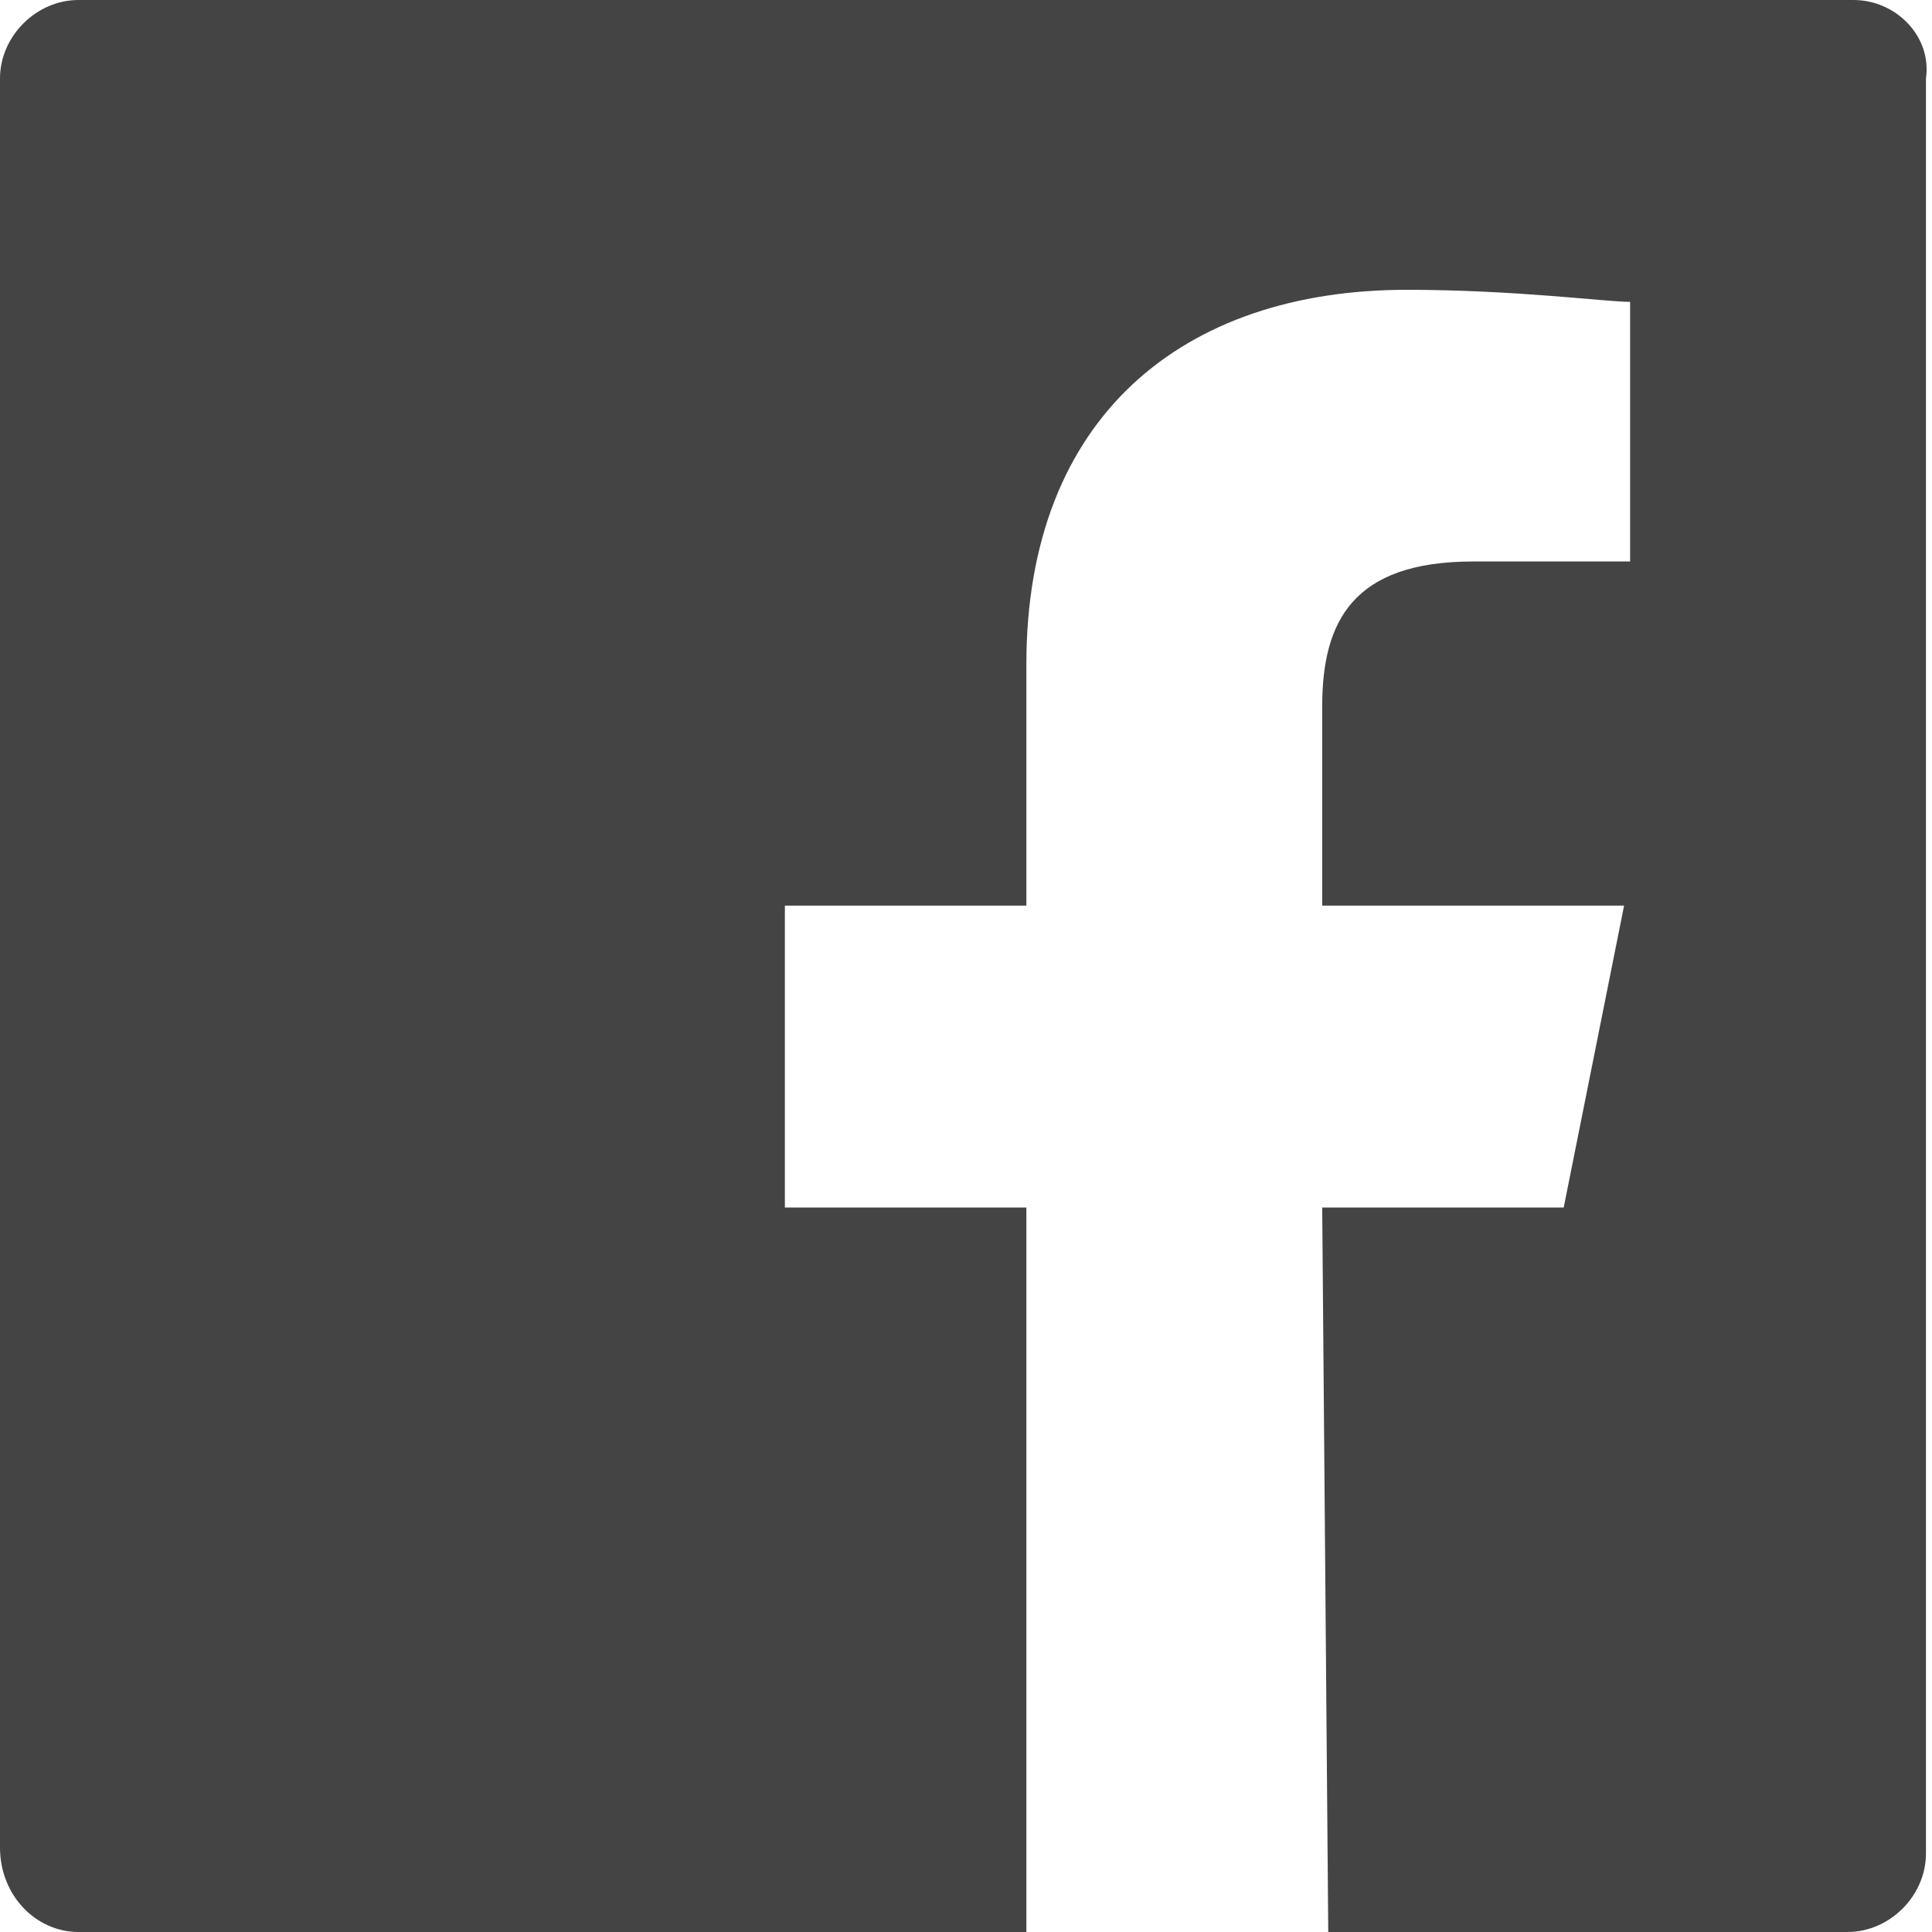
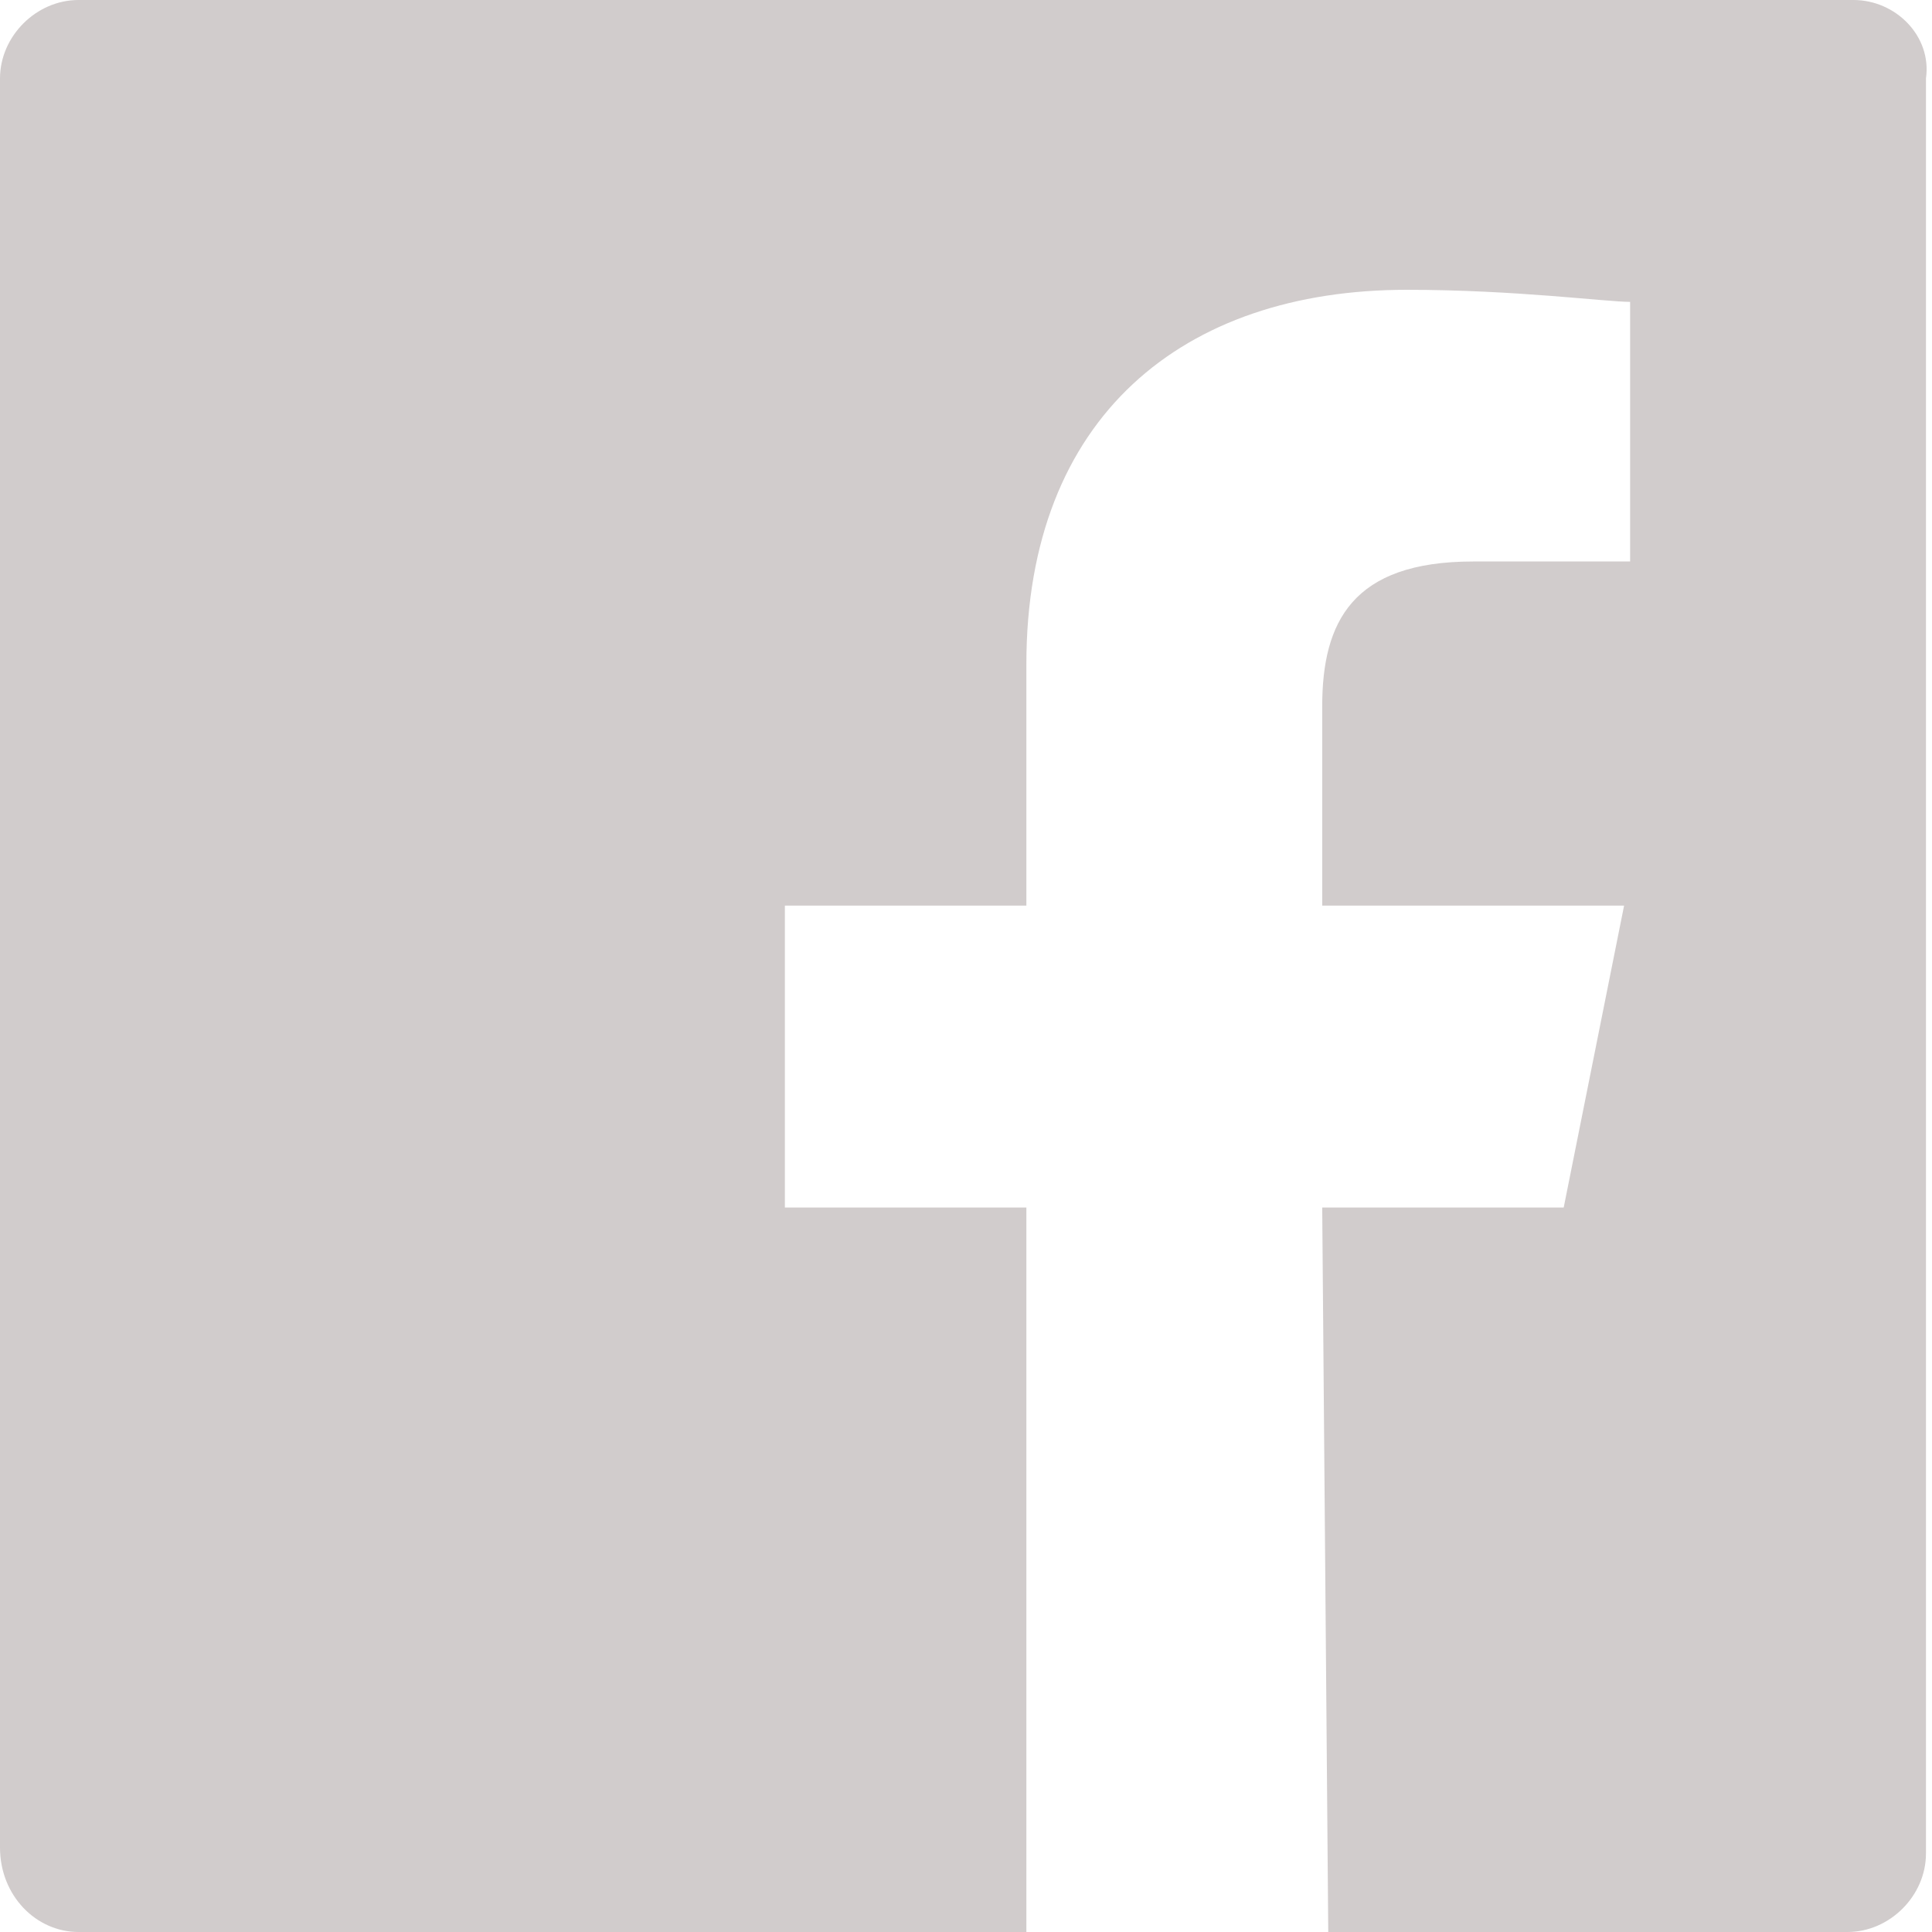
<svg xmlns="http://www.w3.org/2000/svg" version="1.1" id="Layer_1" x="0px" y="0px" width="32px" height="32px" viewBox="0 0 32 32" enable-background="new 0 0 32 32" xml:space="preserve">
-   <path id="White_2_" fill="#444444" d="M30.7,0H1.3C0.6,0,0,0.6,0,1.3v29.3C0,31.4,0.6,32,1.3,32H17V20h-4v-5h4v-4  c0-4.1,2.6-6.2,6.3-6.2C25.1,4.8,26.6,5,27,5v4.3l-2.6,0c-2,0-2.5,1-2.5,2.4V15h5l-1,5h-4l0.1,12h8.6c0.7,0,1.3-0.6,1.3-1.3V1.3  C32,0.6,31.4,0,30.7,0z" />
+   <path id="White_2_" fill="#d1cccc" d="M30.7,0H1.3C0.6,0,0,0.6,0,1.3v29.3C0,31.4,0.6,32,1.3,32H17V20h-4v-5h4v-4  c0-4.1,2.6-6.2,6.3-6.2C25.1,4.8,26.6,5,27,5v4.3l-2.6,0c-2,0-2.5,1-2.5,2.4V15h5l-1,5h-4l0.1,12h8.6c0.7,0,1.3-0.6,1.3-1.3V1.3  C32,0.6,31.4,0,30.7,0z" />
</svg>
